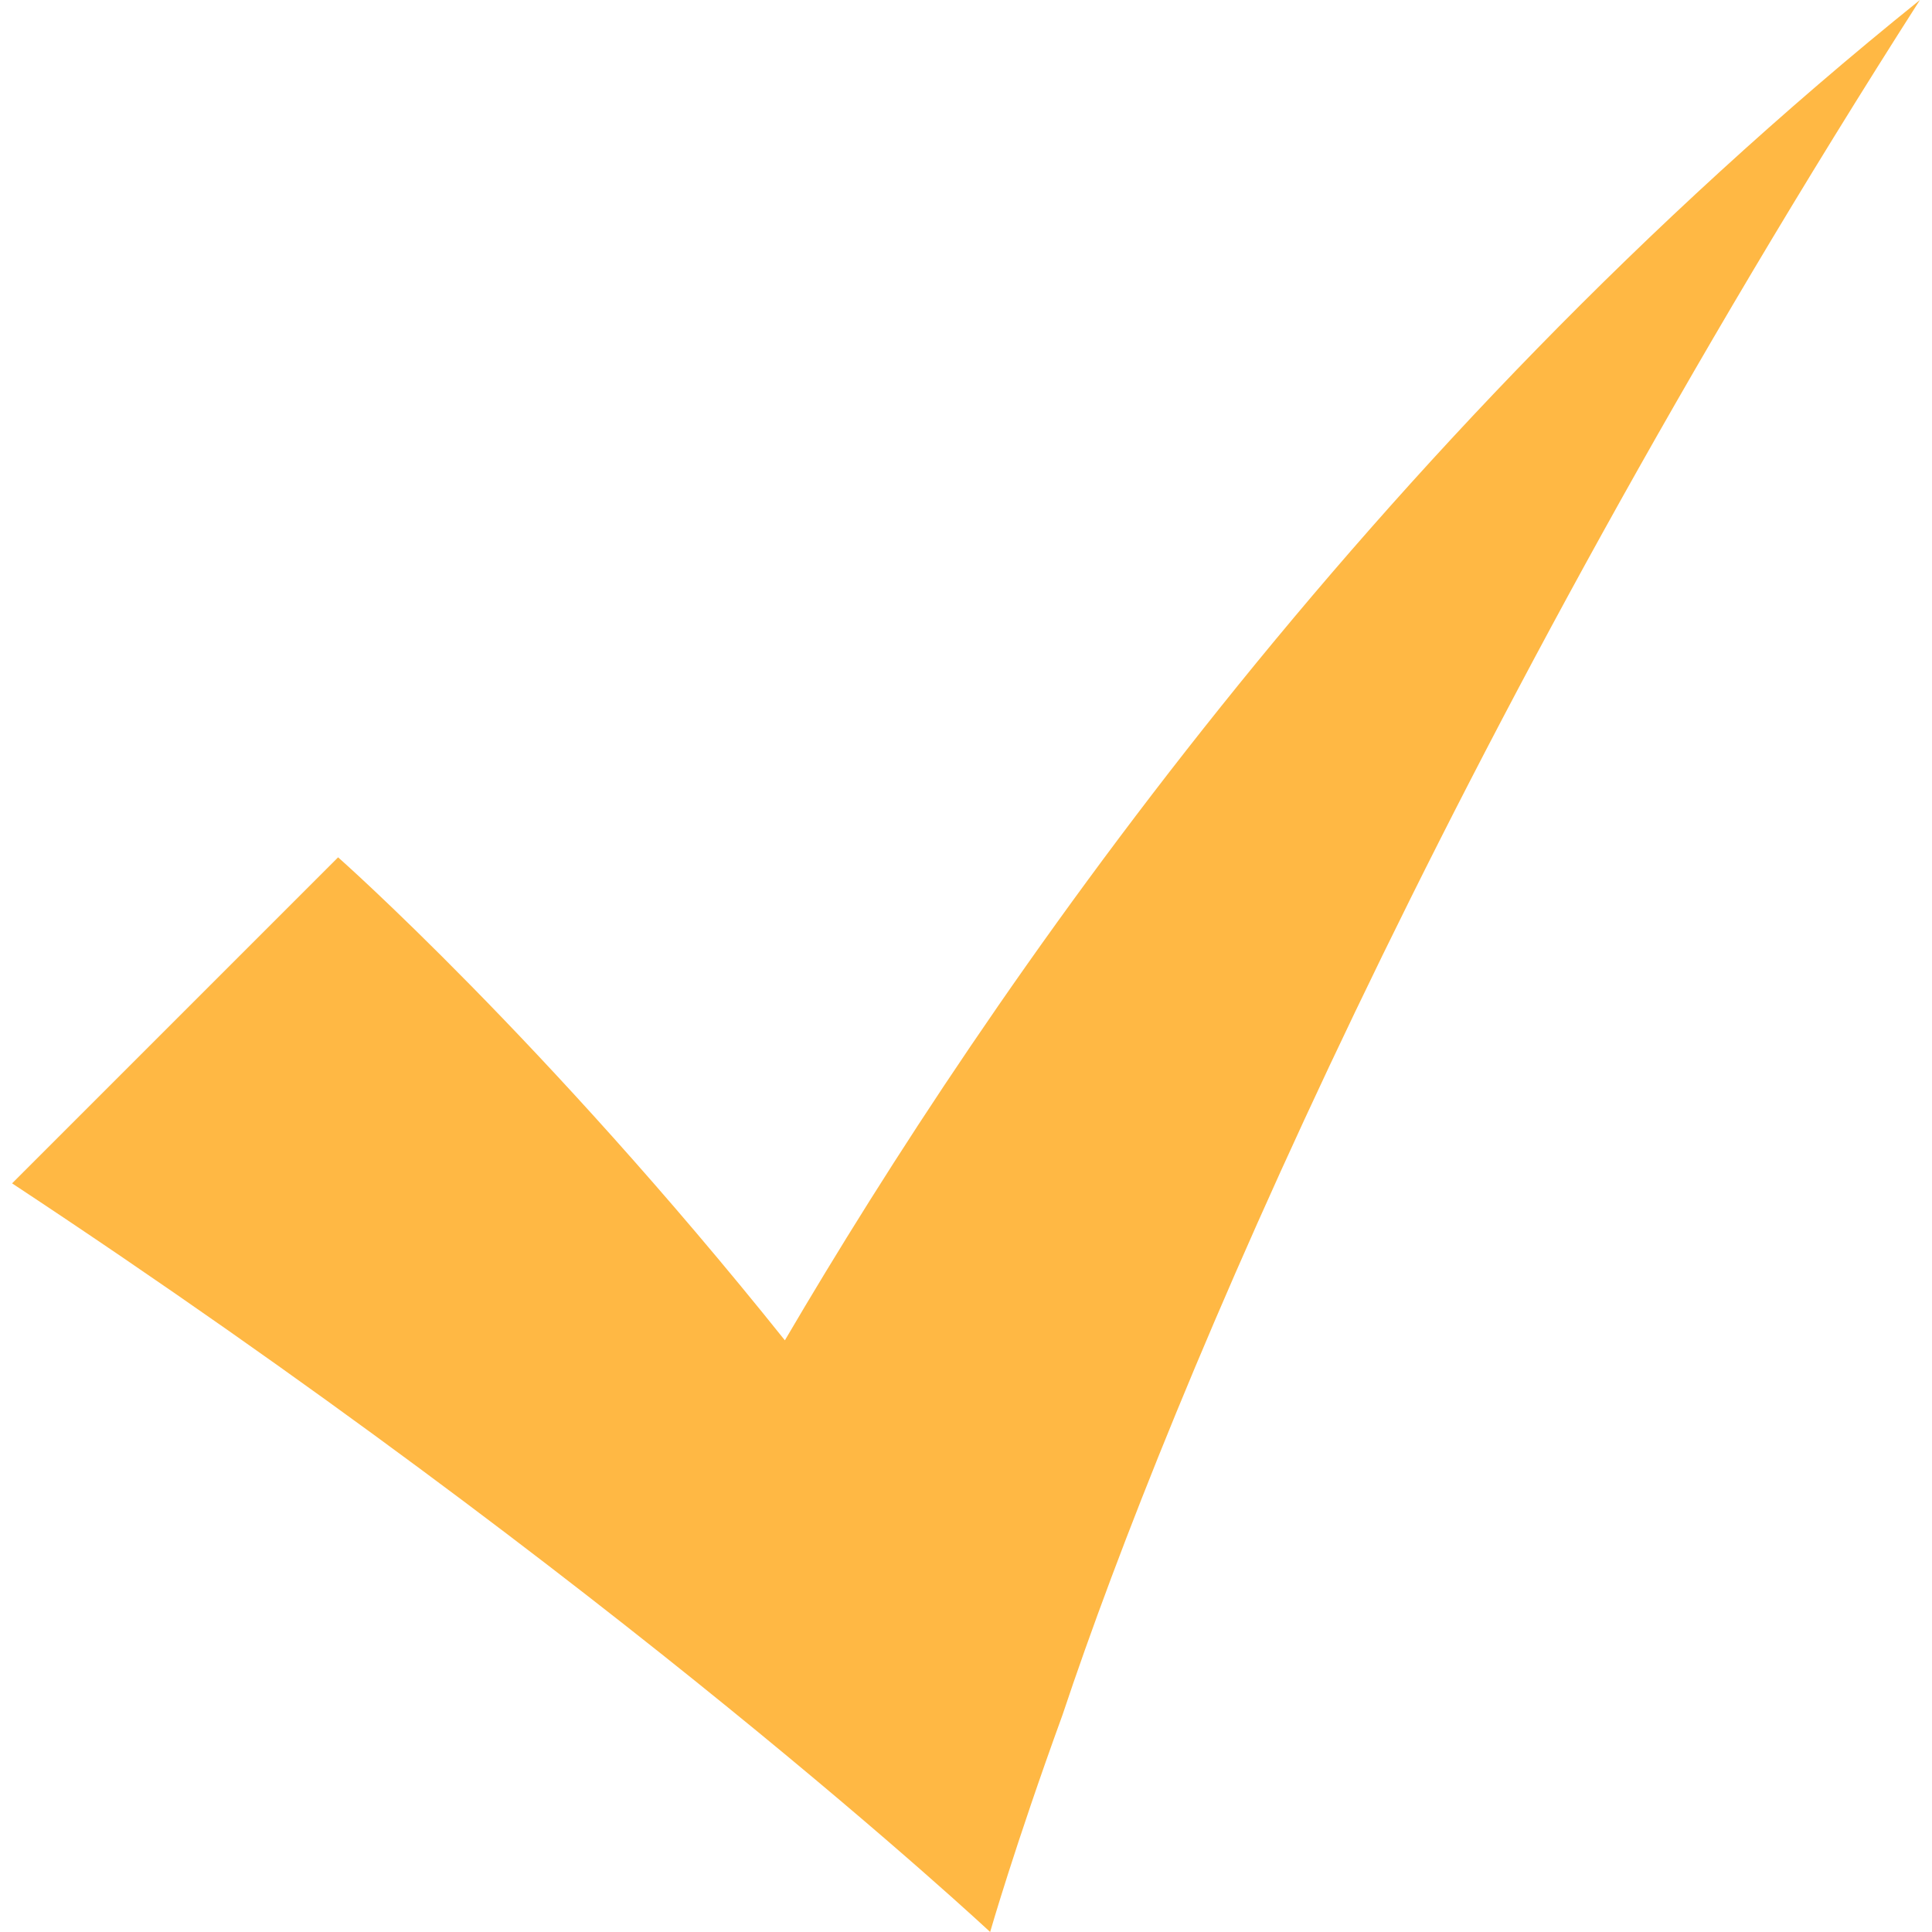
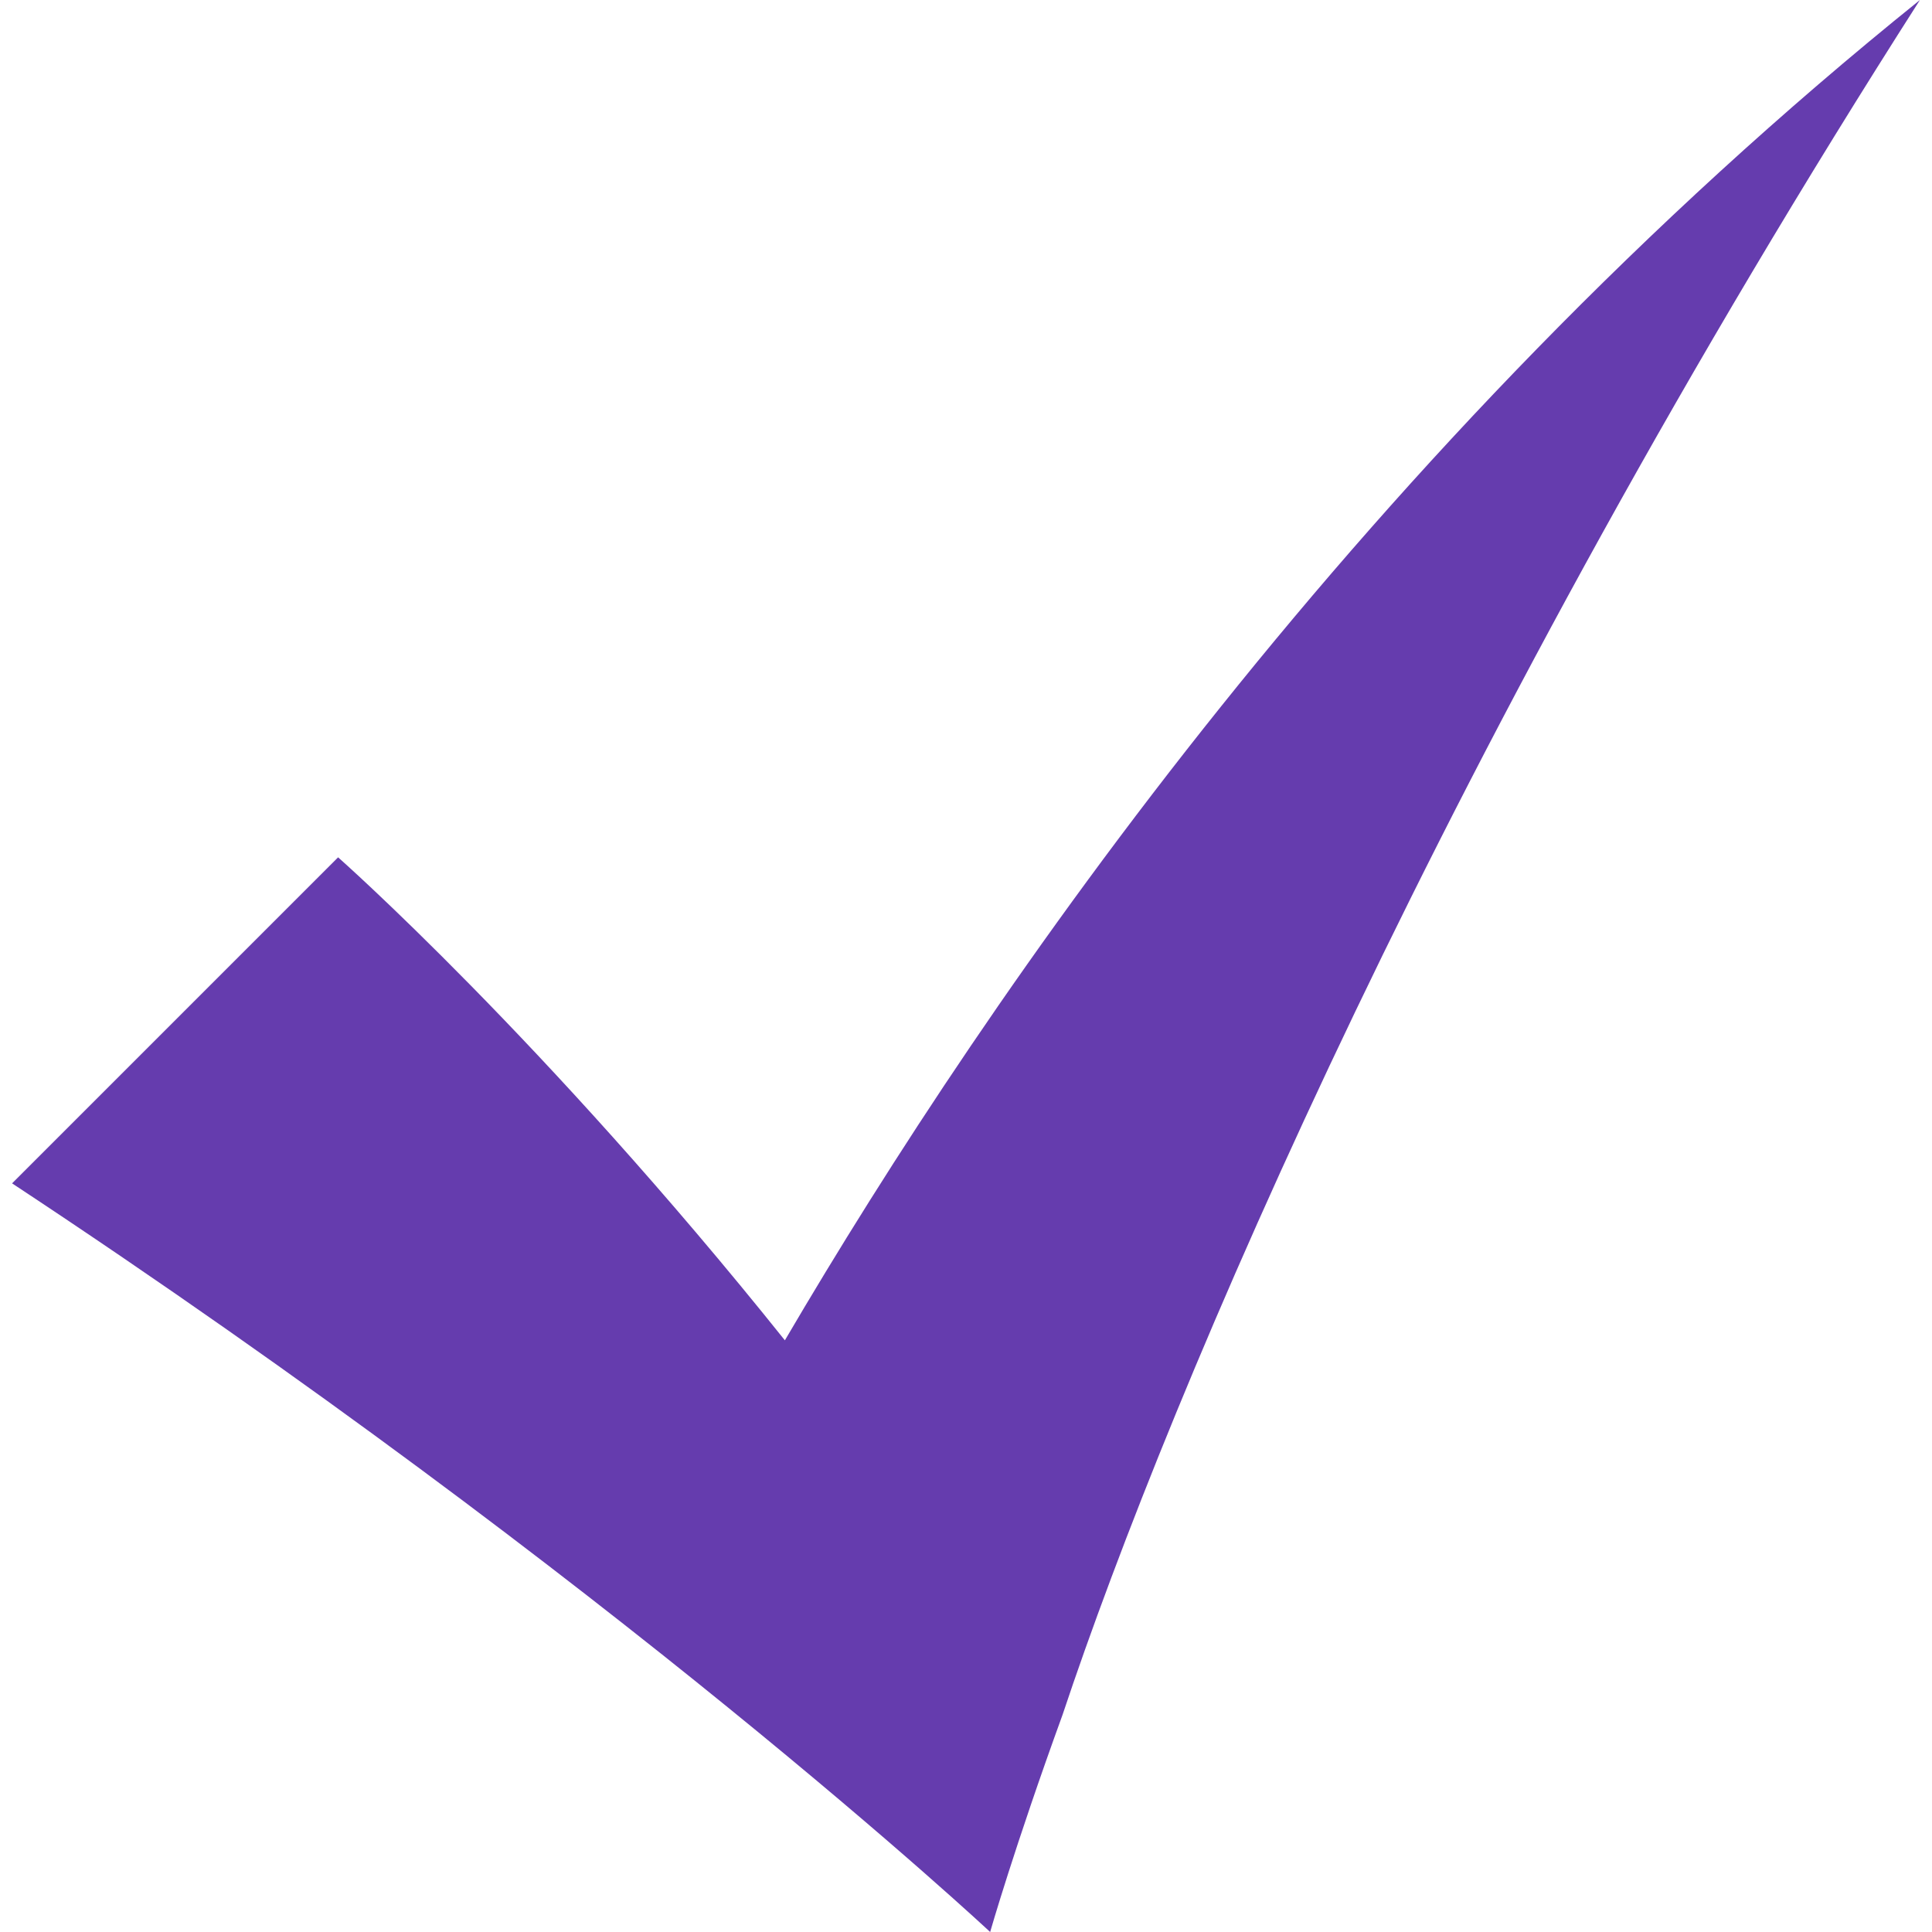
<svg xmlns="http://www.w3.org/2000/svg" width="16" height="16" viewBox="-0.1 0 16 16" preserveAspectRatio="xMinYMid meet" overflow="visible">
-   <path d="M6.4 11.1c-2-2.5-3.7-4-3.7-4L0 9.8C5 13.1 8.1 16 8.1 16s.2-.7.6-1.8c.9-2.7 3.2-8.1 7.1-14.2-4.6 3.7-7.7 8.2-9.4 11.1z" fill="#FFB844" />
+   <path d="M6.4 11.1c-2-2.5-3.7-4-3.7-4L0 9.8C5 13.1 8.1 16 8.1 16s.2-.7.6-1.8c.9-2.7 3.2-8.1 7.1-14.2-4.6 3.7-7.7 8.2-9.4 11.1z" fill="#653cae" />
</svg>
